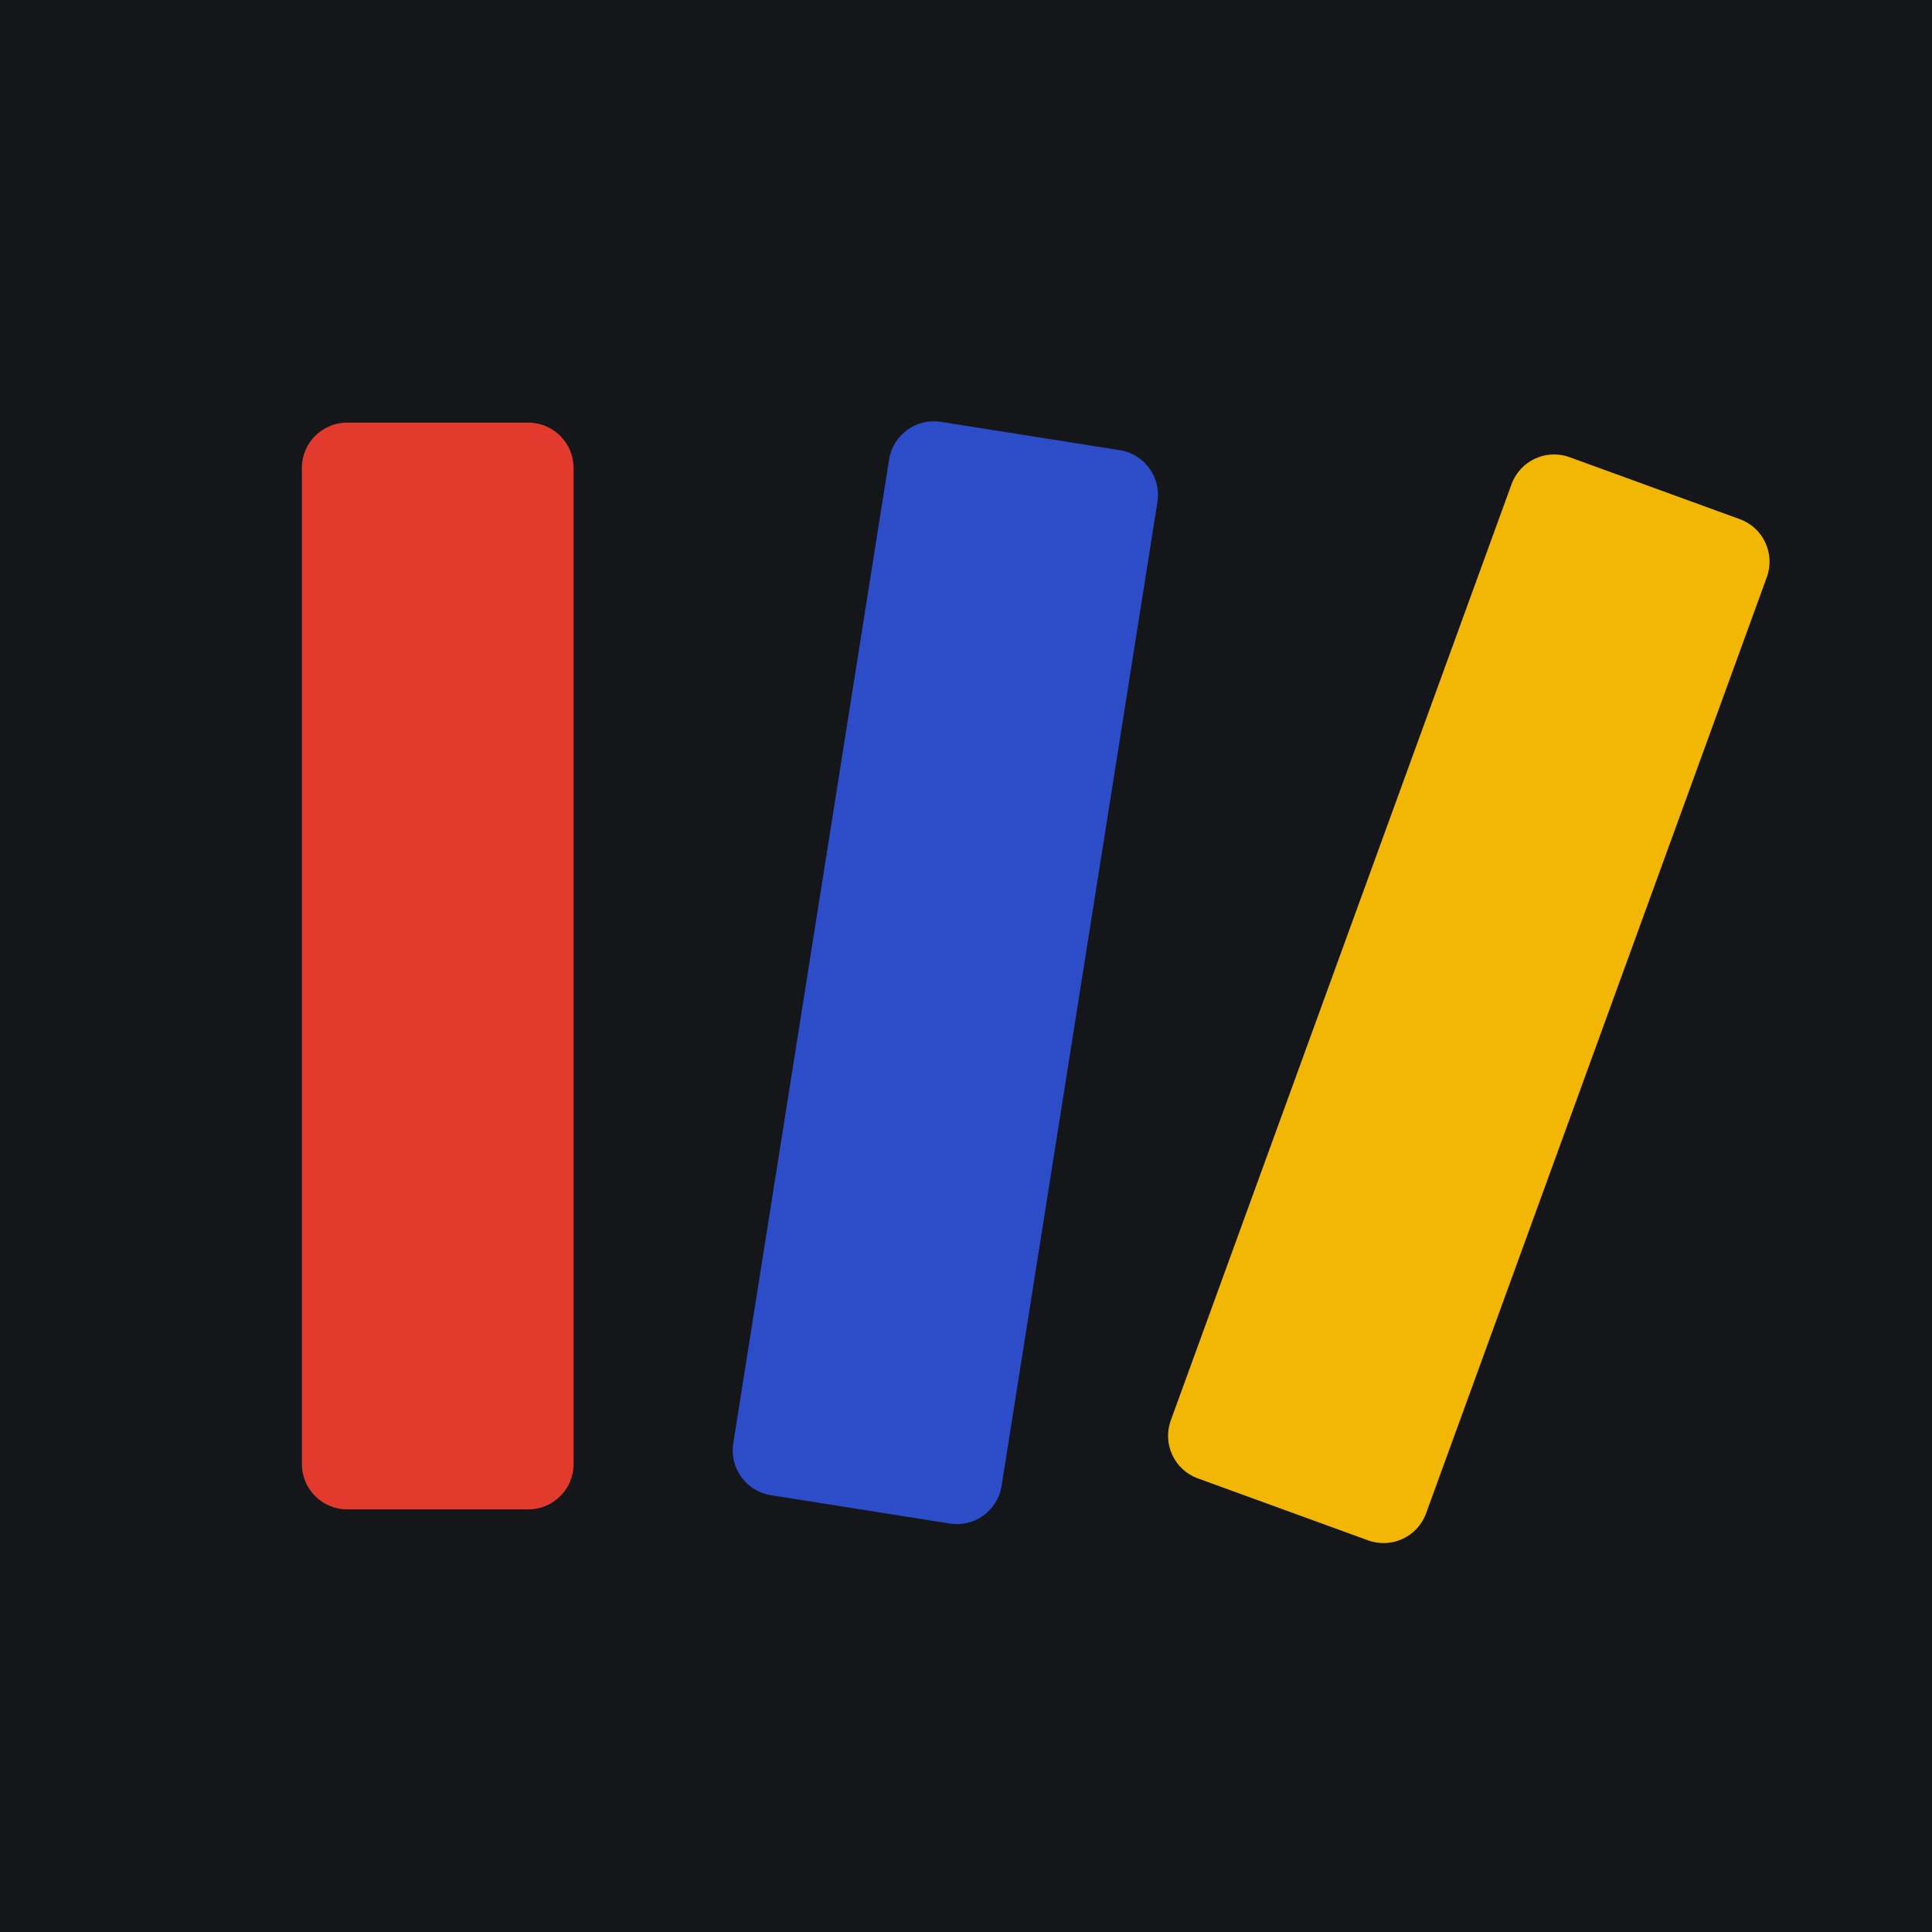
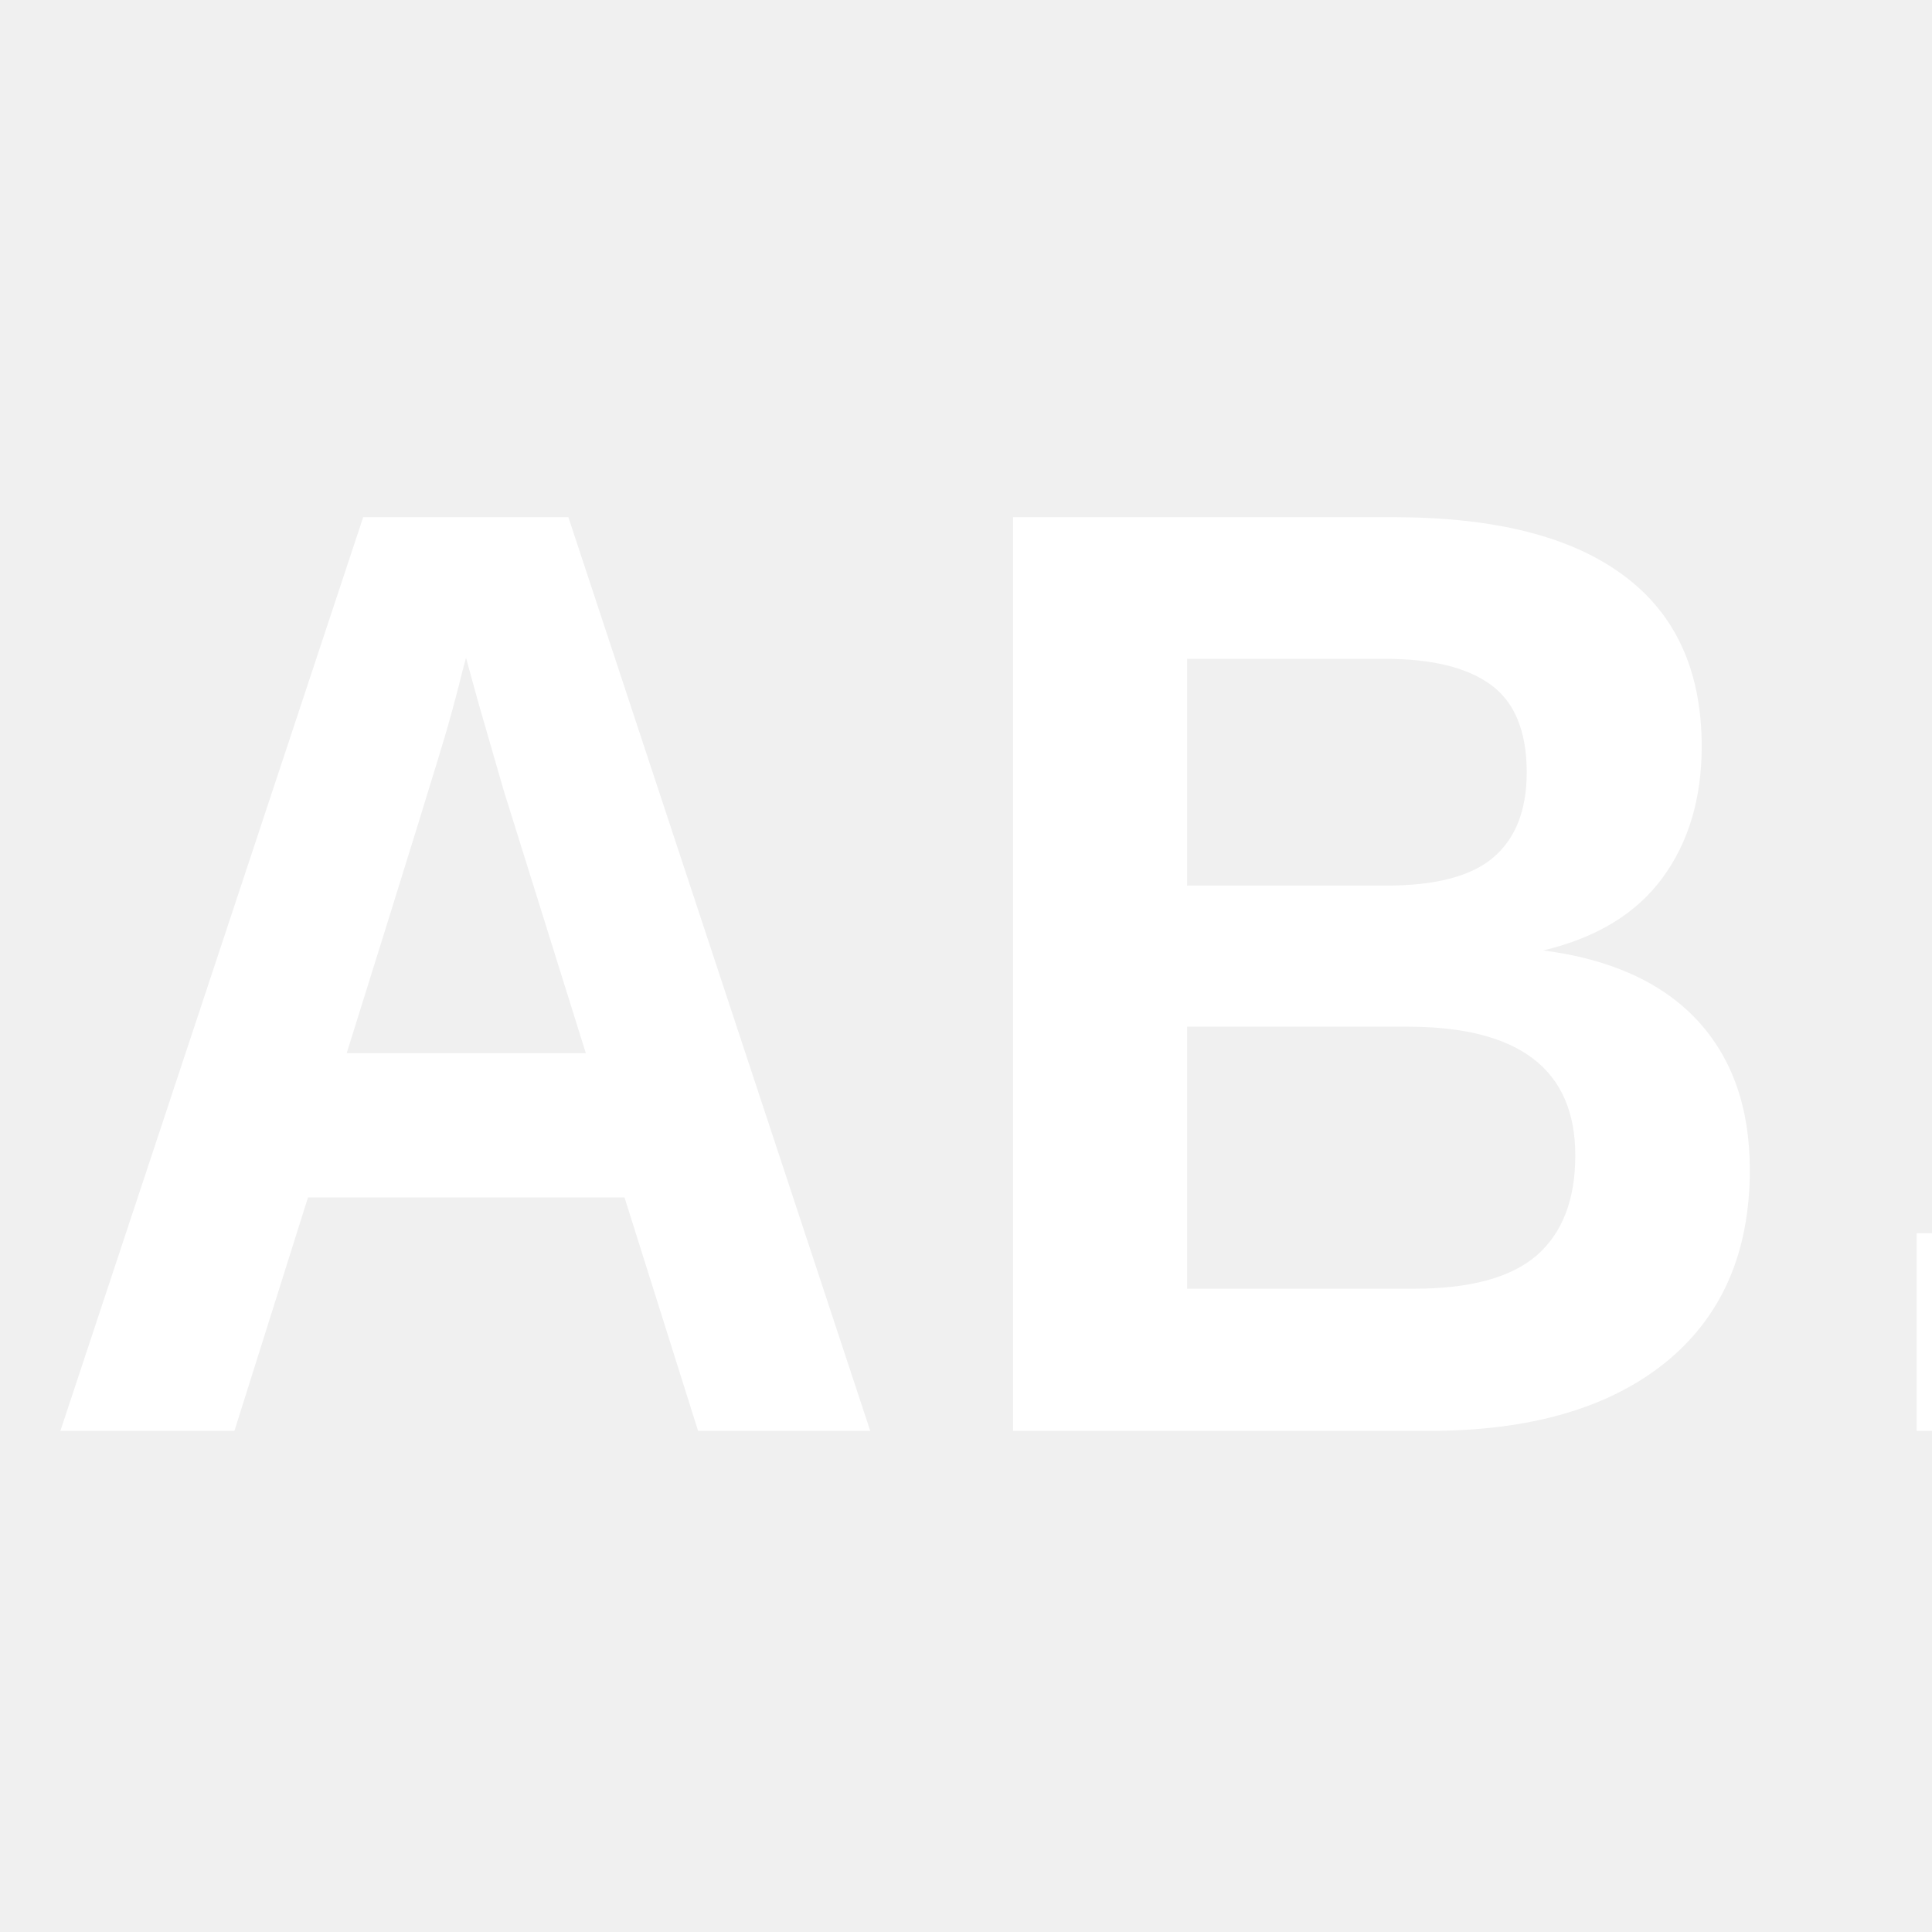
- <svg xmlns="http://www.w3.org/2000/svg" viewBox="0 0 64 64">
-   <rect width="64" height="64" fill="#14161a" />
-   <rect x="10" y="14" width="9" height="36" rx="1.5" fill="#e23b2e" />
-   <rect x="24" y="14" width="9" height="36" rx="1.5" fill="#2c4cc8" transform="rotate(9 28.5 50)" />
-   <rect x="38" y="14" width="9" height="36" rx="1.5" fill="#f2b705" transform="rotate(20 42.5 50)" />
+ <svg xmlns="http://www.w3.org/2000/svg" width="64" height="64" viewBox="0 0 64 64">
+   <text x="1" y="46" fill="#fff" font-family="Arial, Helvetica, sans-serif" font-size="40" font-weight="700" letter-spacing="1" transform="matrix(1 0 0 1.1 0 -3.2)">AB.</text>
</svg>
